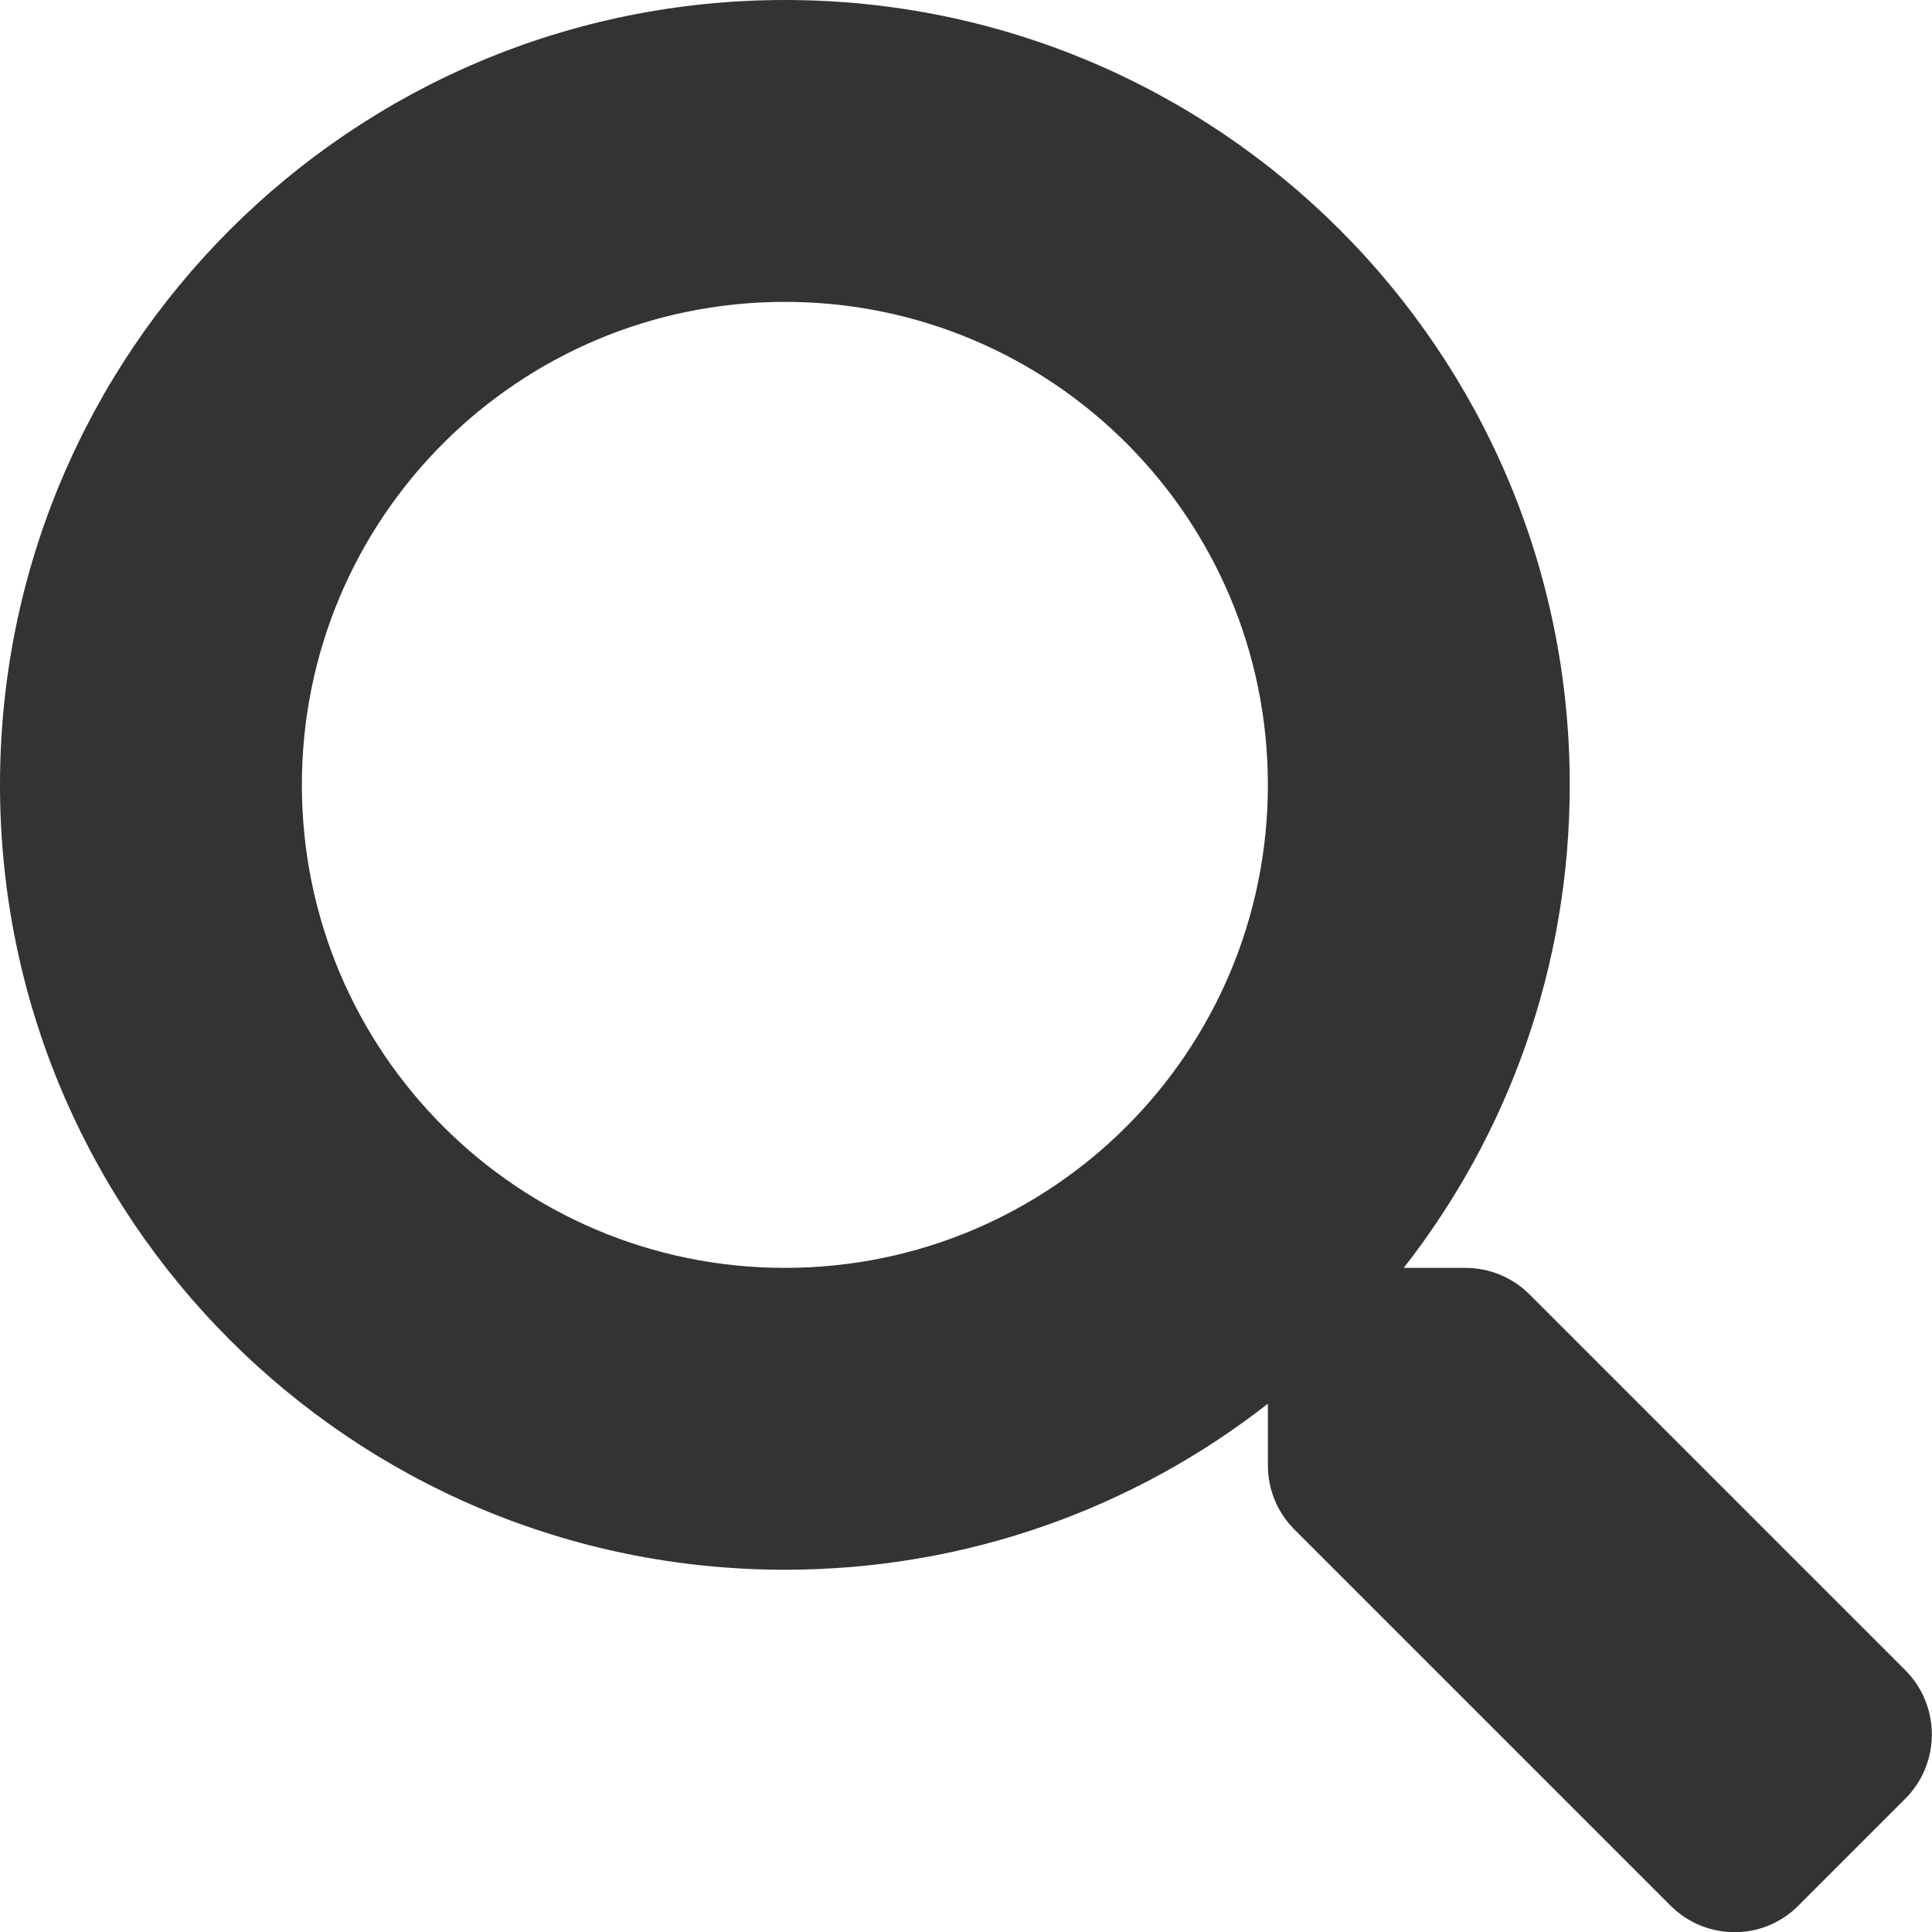
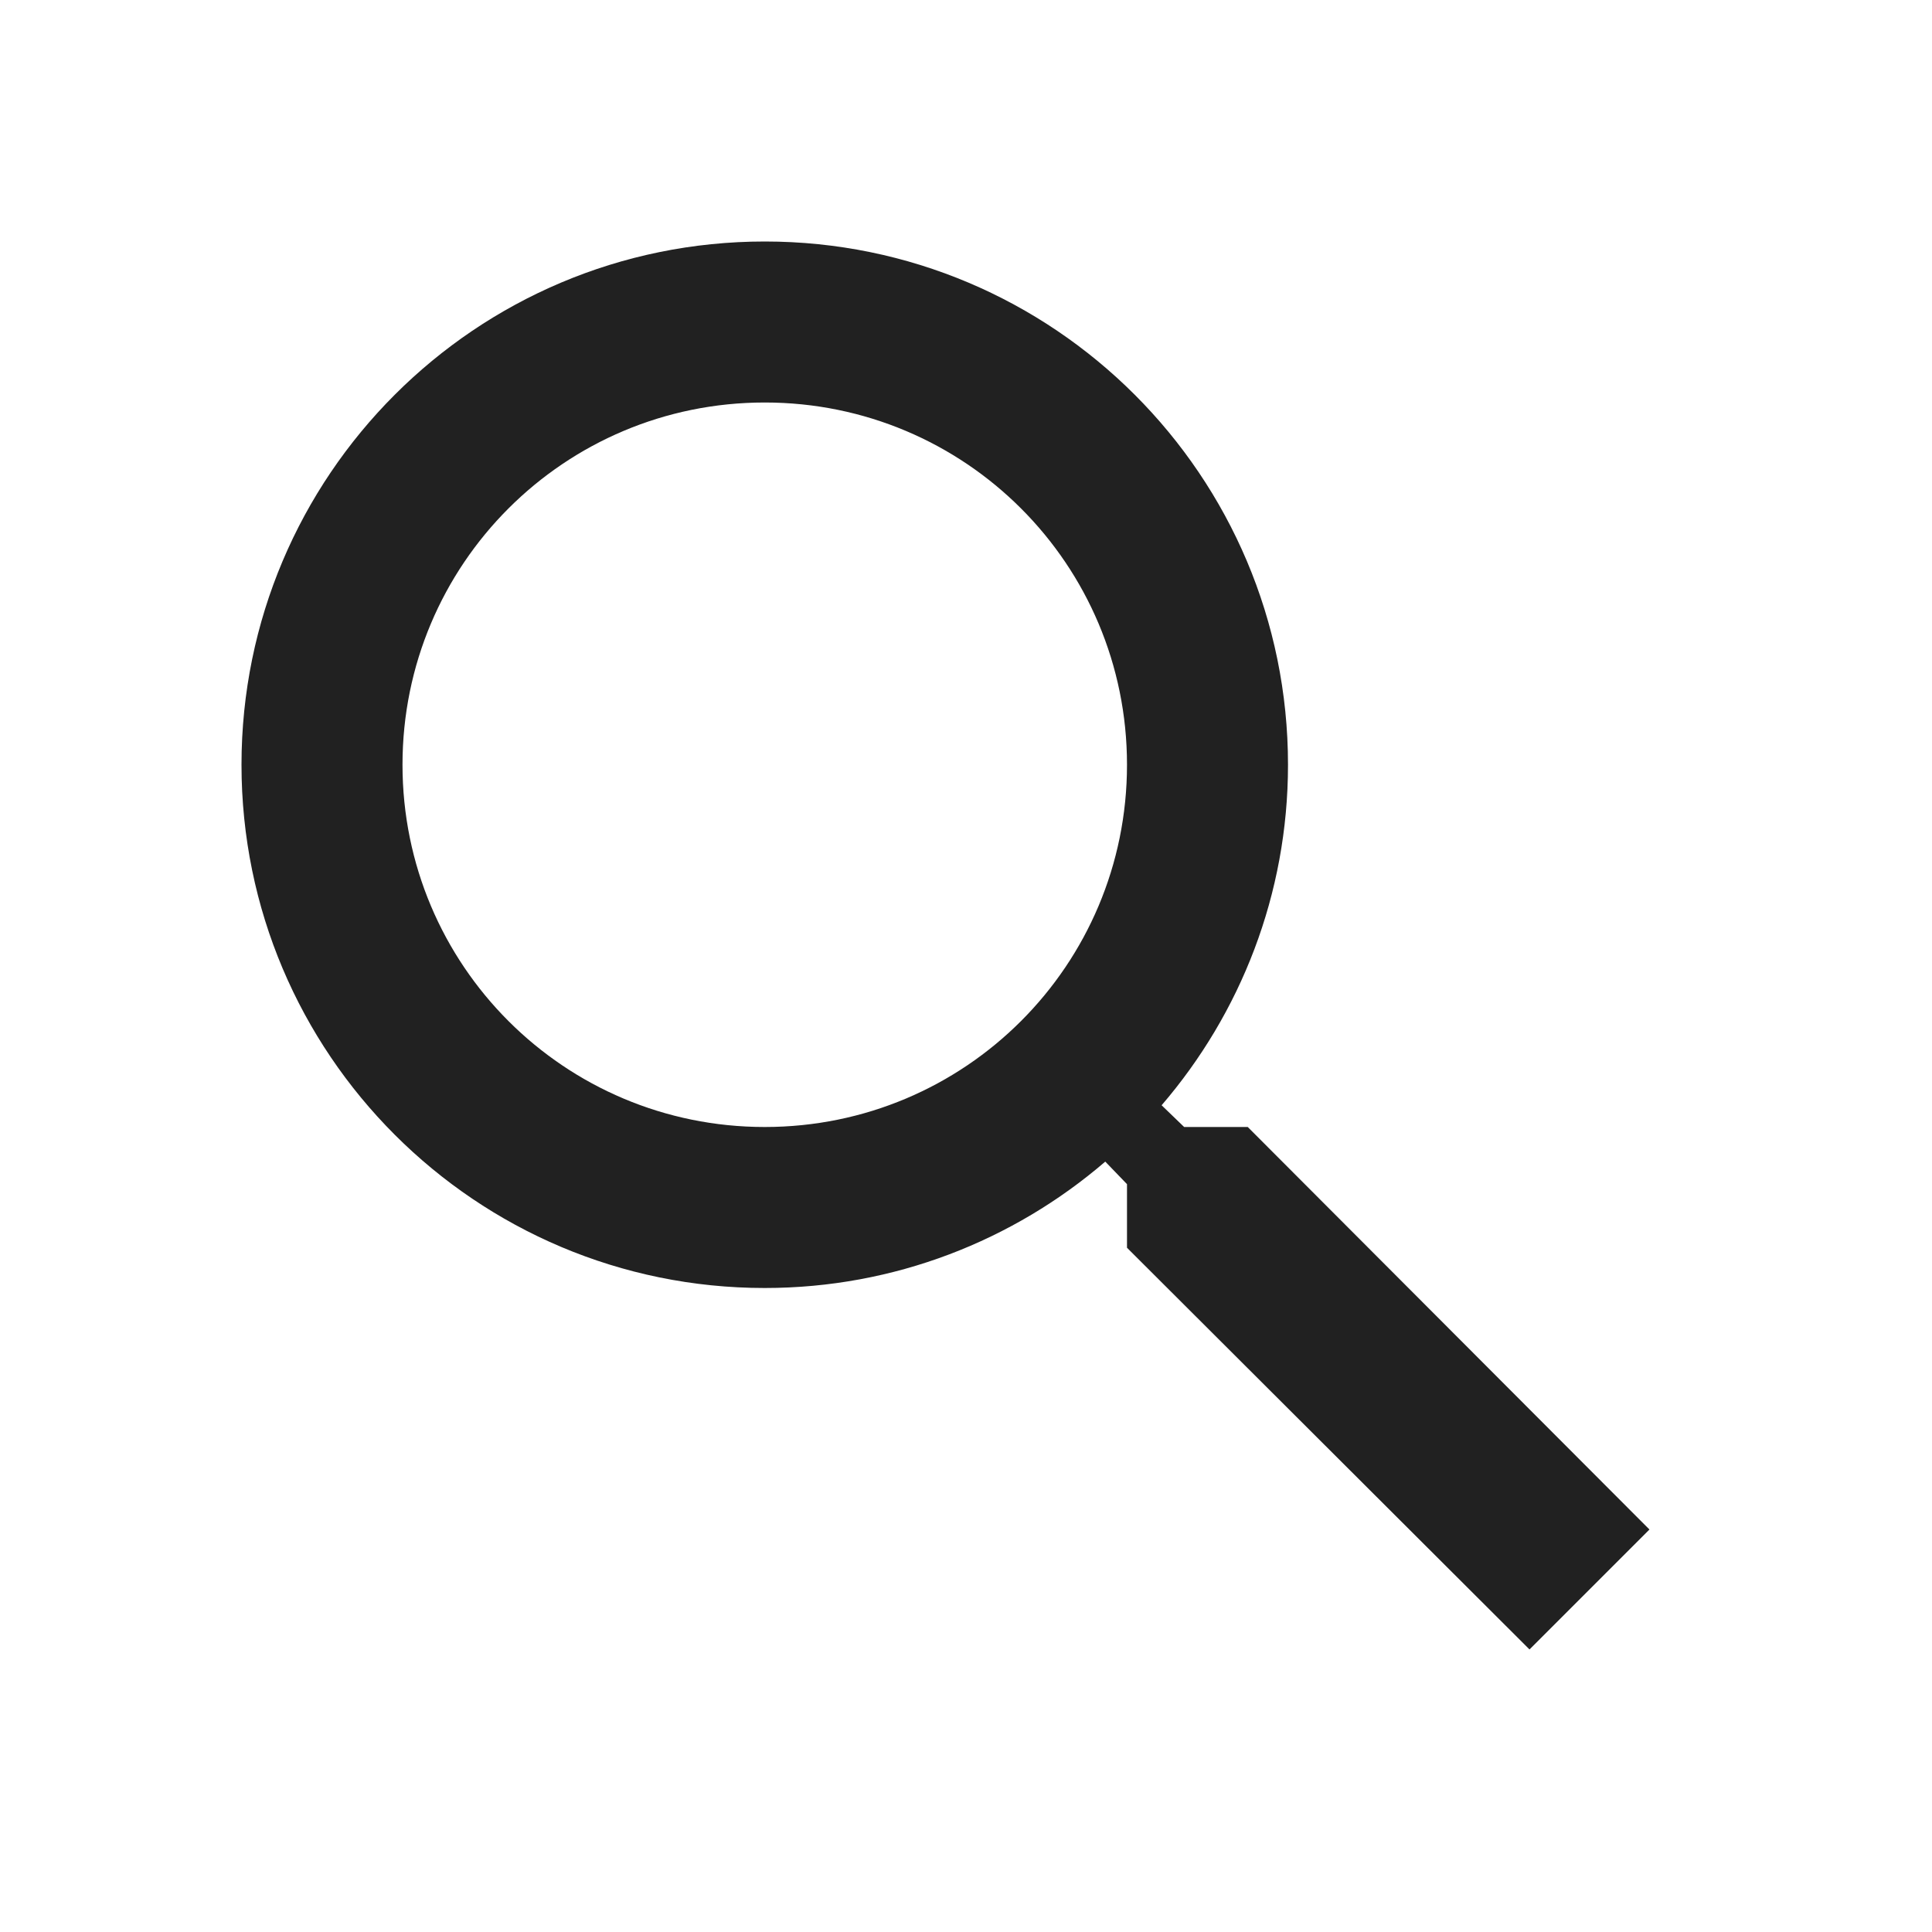
- <svg xmlns="http://www.w3.org/2000/svg" viewBox="0 0 512 512">
-   <path fill="#333" d="M505 442.7L405.3 343c-4.5-4.5-10.6-7-17-7H372c27.6-35.3 44-79.7 44-128C416 93.1 322.9 0 208 0S0 93.1 0 208s93.1 208 208 208c48.3 0 92.7-16.4 128-44v16.3c0 6.4 2.5 12.5 7 17l99.7 99.7c9.4 9.4 24.6 9.4 33.9 0l28.3-28.3c9.4-9.4 9.4-24.6.1-34zM208 336c-70.7 0-128-57.2-128-128 0-70.7 57.2-128 128-128 70.7 0 128 57.2 128 128 0 70.7-57.2 128-128 128z" />
+ <svg xmlns="http://www.w3.org/2000/svg" viewBox="0 0 24 24">
+   <path fill="#212121" d="M15.5 14h-.79l-.28-.27C15.41 12.59 16 11.11 16 9.5 16 5.91 13.09 3 9.5 3S3 5.91 3 9.5 5.91 16 9.5 16c1.61 0 3.09-.59 4.23-1.57l.27.28v.79l5 4.99L20.49 19l-4.99-5zm-6 0C7.01 14 5 11.99 5 9.5S7.01 5 9.5 5 14 7.01 14 9.5 11.99 14 9.5 14z" />
</svg>
